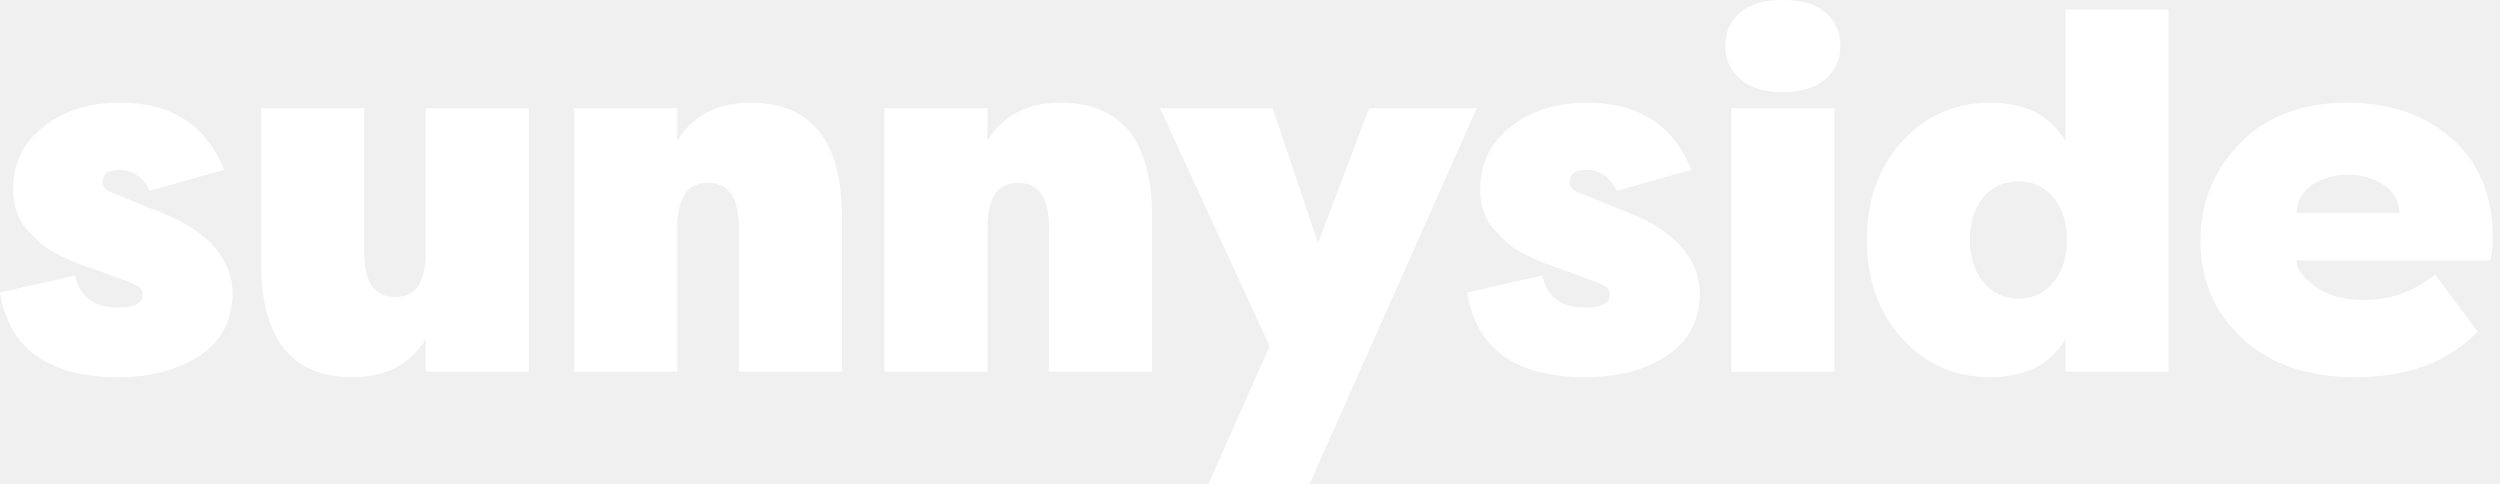
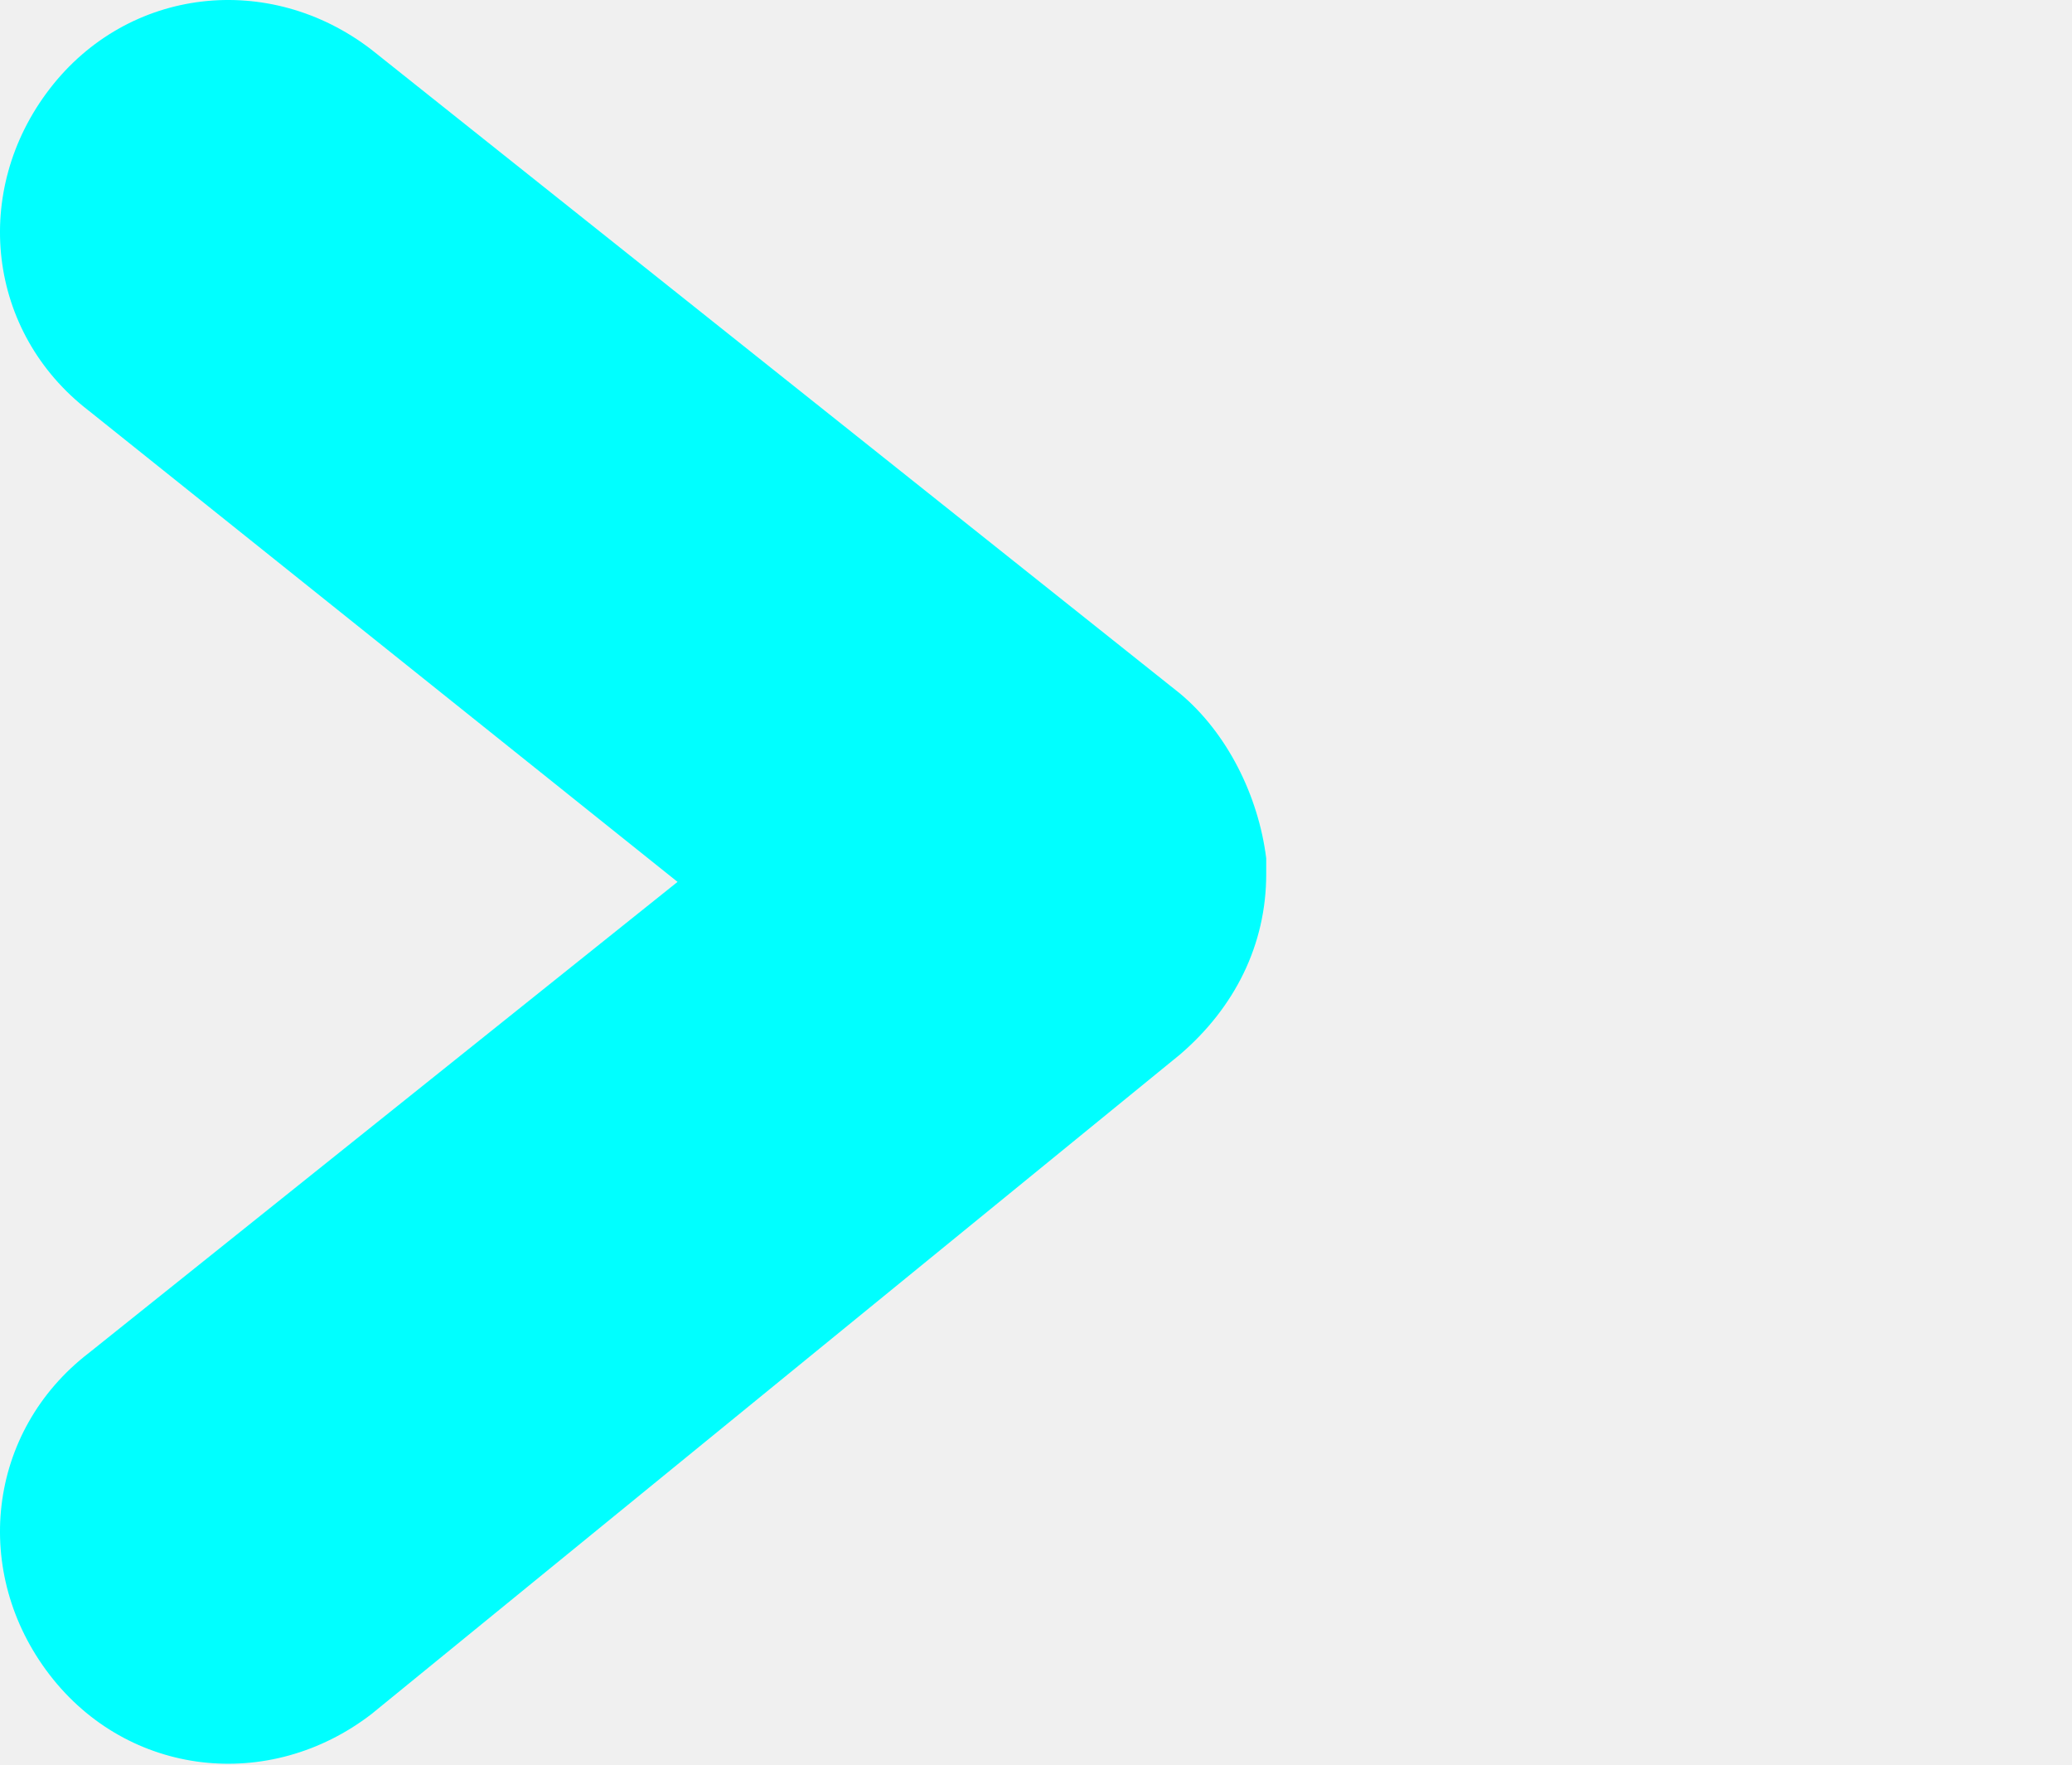
- <svg xmlns="http://www.w3.org/2000/svg" width="124" height="24">
-   <path d="M5.857 18.708c1.638 0 2.995-.36 4.07-1.08 1.075-.721 1.613-1.769 1.613-3.144-.083-1.855-1.464-3.246-4.144-4.173l-1.44-.597c-.314-.1-.538-.198-.67-.298a.45.45 0 01-.198-.373c0-.414.273-.62.819-.62.678 0 1.182.347 1.513 1.043l3.698-1.044c-.893-2.22-2.614-3.329-5.162-3.329-1.522 0-2.788.398-3.797 1.193C1.15 7.08.645 8.116.645 9.39c0 .398.058.766.174 1.106.116.34.29.638.521.894.232.257.455.48.67.671.215.19.488.369.82.534.33.166.582.286.756.36.174.075.41.162.707.261l.422.15 1.49.546c.363.133.6.244.707.335a.449.449 0 01.16.36c0 .431-.404.647-1.215.647-1.191 0-1.903-.53-2.134-1.59L0 14.509c.463 2.8 2.416 4.2 5.857 4.2zm11.636 0c1.638 0 2.845-.63 3.623-1.888v1.615h5.112V5.366h-5.112v7.156c0 1.474-.505 2.21-1.514 2.21-1.026 0-1.539-.736-1.539-2.21V5.366h-5.112v7.653c0 3.793 1.514 5.69 4.542 5.69zm16.103-.273V11.28c0-1.475.504-2.212 1.513-2.212 1.026 0 1.54.737 1.54 2.212v7.155h5.111v-7.652c0-3.793-1.513-5.69-4.541-5.69-1.638 0-2.846.63-3.623 1.888V5.366h-5.113v13.069h5.113zm15.383 0V11.28c0-1.475.504-2.212 1.514-2.212 1.025 0 1.538.737 1.538 2.212v7.155h5.113v-7.652c0-3.793-1.514-5.69-4.542-5.69-1.638 0-2.846.63-3.623 1.888V5.366h-5.113v13.069h5.113zM64.958 24l8.289-18.634H67.91l-2.532 6.684-2.258-6.684h-5.584l5.435 11.802L59.944 24h5.014zm13.67-5.292c1.638 0 2.995-.36 4.07-1.08 1.076-.721 1.614-1.769 1.614-3.144-.083-1.855-1.465-3.246-4.145-4.173l-1.44-.597c-.314-.1-.537-.198-.67-.298a.45.45 0 01-.198-.373c0-.414.273-.62.819-.62.678 0 1.183.347 1.514 1.043l3.698-1.044c-.894-2.22-2.614-3.329-5.162-3.329-1.522 0-2.788.398-3.797 1.193-1.01.795-1.514 1.83-1.514 3.105 0 .398.058.766.173 1.106.116.34.29.638.522.894.231.257.455.48.67.671.215.19.488.369.819.534.33.166.583.286.757.36.173.075.41.162.707.261l.422.15 1.489.546c.364.133.6.244.707.335a.449.449 0 01.161.36c0 .431-.405.647-1.216.647-1.19 0-1.902-.53-2.134-1.59l-3.723.844c.464 2.8 2.416 4.2 5.857 4.2zm9.8-14.137c.91 0 1.613-.215 2.11-.646.495-.43.744-.977.744-1.64 0-.678-.24-1.23-.72-1.651C90.082.21 89.371 0 88.428 0c-.943 0-1.655.211-2.135.634-.48.422-.72.973-.72 1.652 0 .662.249 1.209.745 1.64.497.43 1.2.645 2.11.645zm2.556 13.864V5.366H85.87v13.069h5.113zm7.74.273c1.737 0 2.977-.63 3.722-1.888v1.615h5.112V.472h-5.112v6.534c-.745-1.275-1.985-1.913-3.723-1.913-1.753 0-3.214.642-4.38 1.926-1.166 1.283-1.75 2.91-1.75 4.882 0 1.97.584 3.598 1.75 4.882 1.166 1.283 2.627 1.925 4.38 1.925zm1.39-3.9c-.729 0-1.312-.274-1.75-.82-.439-.547-.658-1.243-.658-2.087 0-.845.215-1.54.645-2.087.447-.547 1.034-.82 1.762-.82s1.311.273 1.75.82c.438.546.657 1.242.657 2.087 0 .844-.219 1.54-.657 2.087-.439.546-1.022.82-1.75.82zm16.698 3.9c2.597 0 4.624-.754 6.08-2.26l-2.11-2.833c-1.042.845-2.217 1.267-3.524 1.267-.992 0-1.799-.224-2.42-.67-.62-.448-.93-.879-.93-1.293h9.604c.083-.298.124-.687.124-1.167 0-2.054-.674-3.677-2.022-4.87-1.349-1.193-3.073-1.789-5.175-1.789-2.25 0-4.028.671-5.335 2.013-1.307 1.341-1.961 2.956-1.961 4.844 0 1.938.69 3.549 2.072 4.833 1.382 1.283 3.247 1.925 5.597 1.925zm2.208-8.149h-5.112c.033-.613.298-1.08.794-1.404.496-.323 1.084-.484 1.762-.484.678 0 1.266.165 1.762.497.497.331.761.795.794 1.391z" fill="#FFF" fill-rule="nonzero" />
+ <svg xmlns="http://www.w3.org/2000/svg" width="256px" height="218px" viewBox="0 0 256 218" version="1.1" preserveAspectRatio="xMidYMid">
+   <g>
+     <path d="M156.445,106.018 C155.475,98.26 151.596,90.502 145.778,85.653 L45.893,6.133 C33.286,-3.565 15.831,-1.625 6.133,10.982 C-3.565,23.589 -1.625,41.044 10.982,50.742 L83.713,108.927 L10.982,167.112 C-1.625,176.81 -3.565,194.266 6.133,206.872 C15.831,219.479 33.286,221.419 45.893,211.721 L145.778,130.262 C152.566,124.443 156.445,116.685 156.445,107.957 L156.445,106.018" fill="#00ffff" />
+   </g>
</svg>
